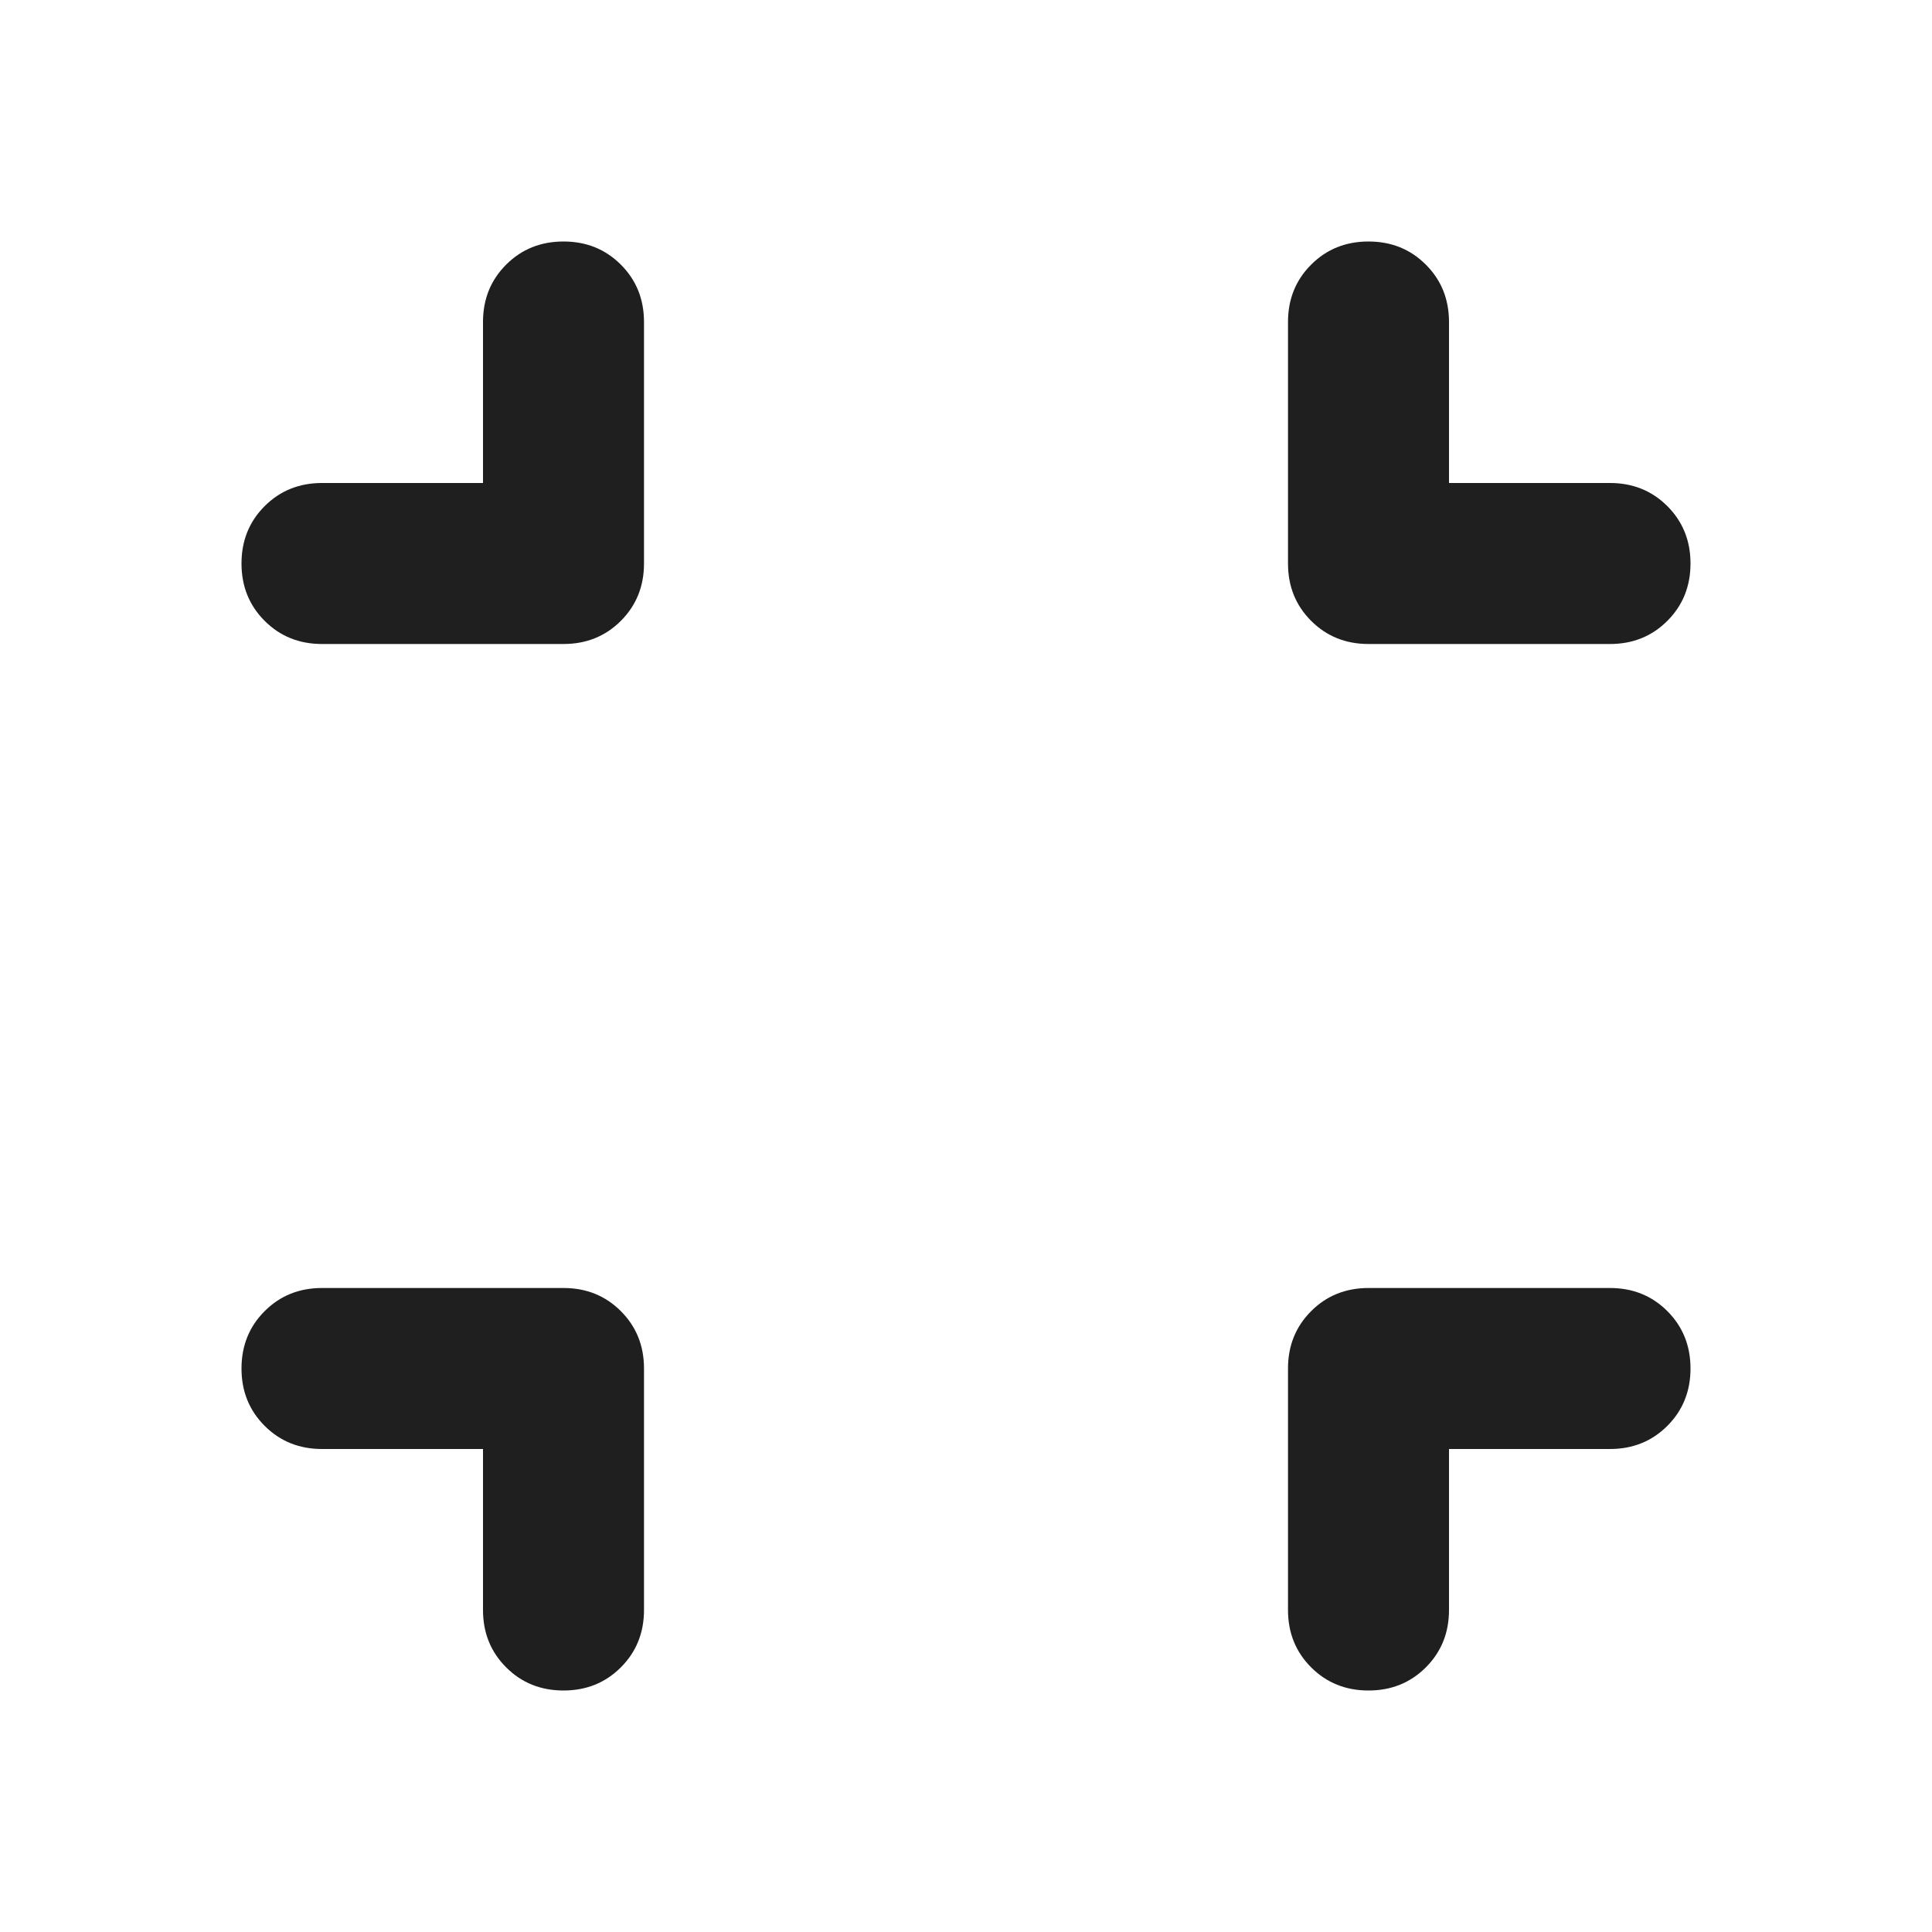
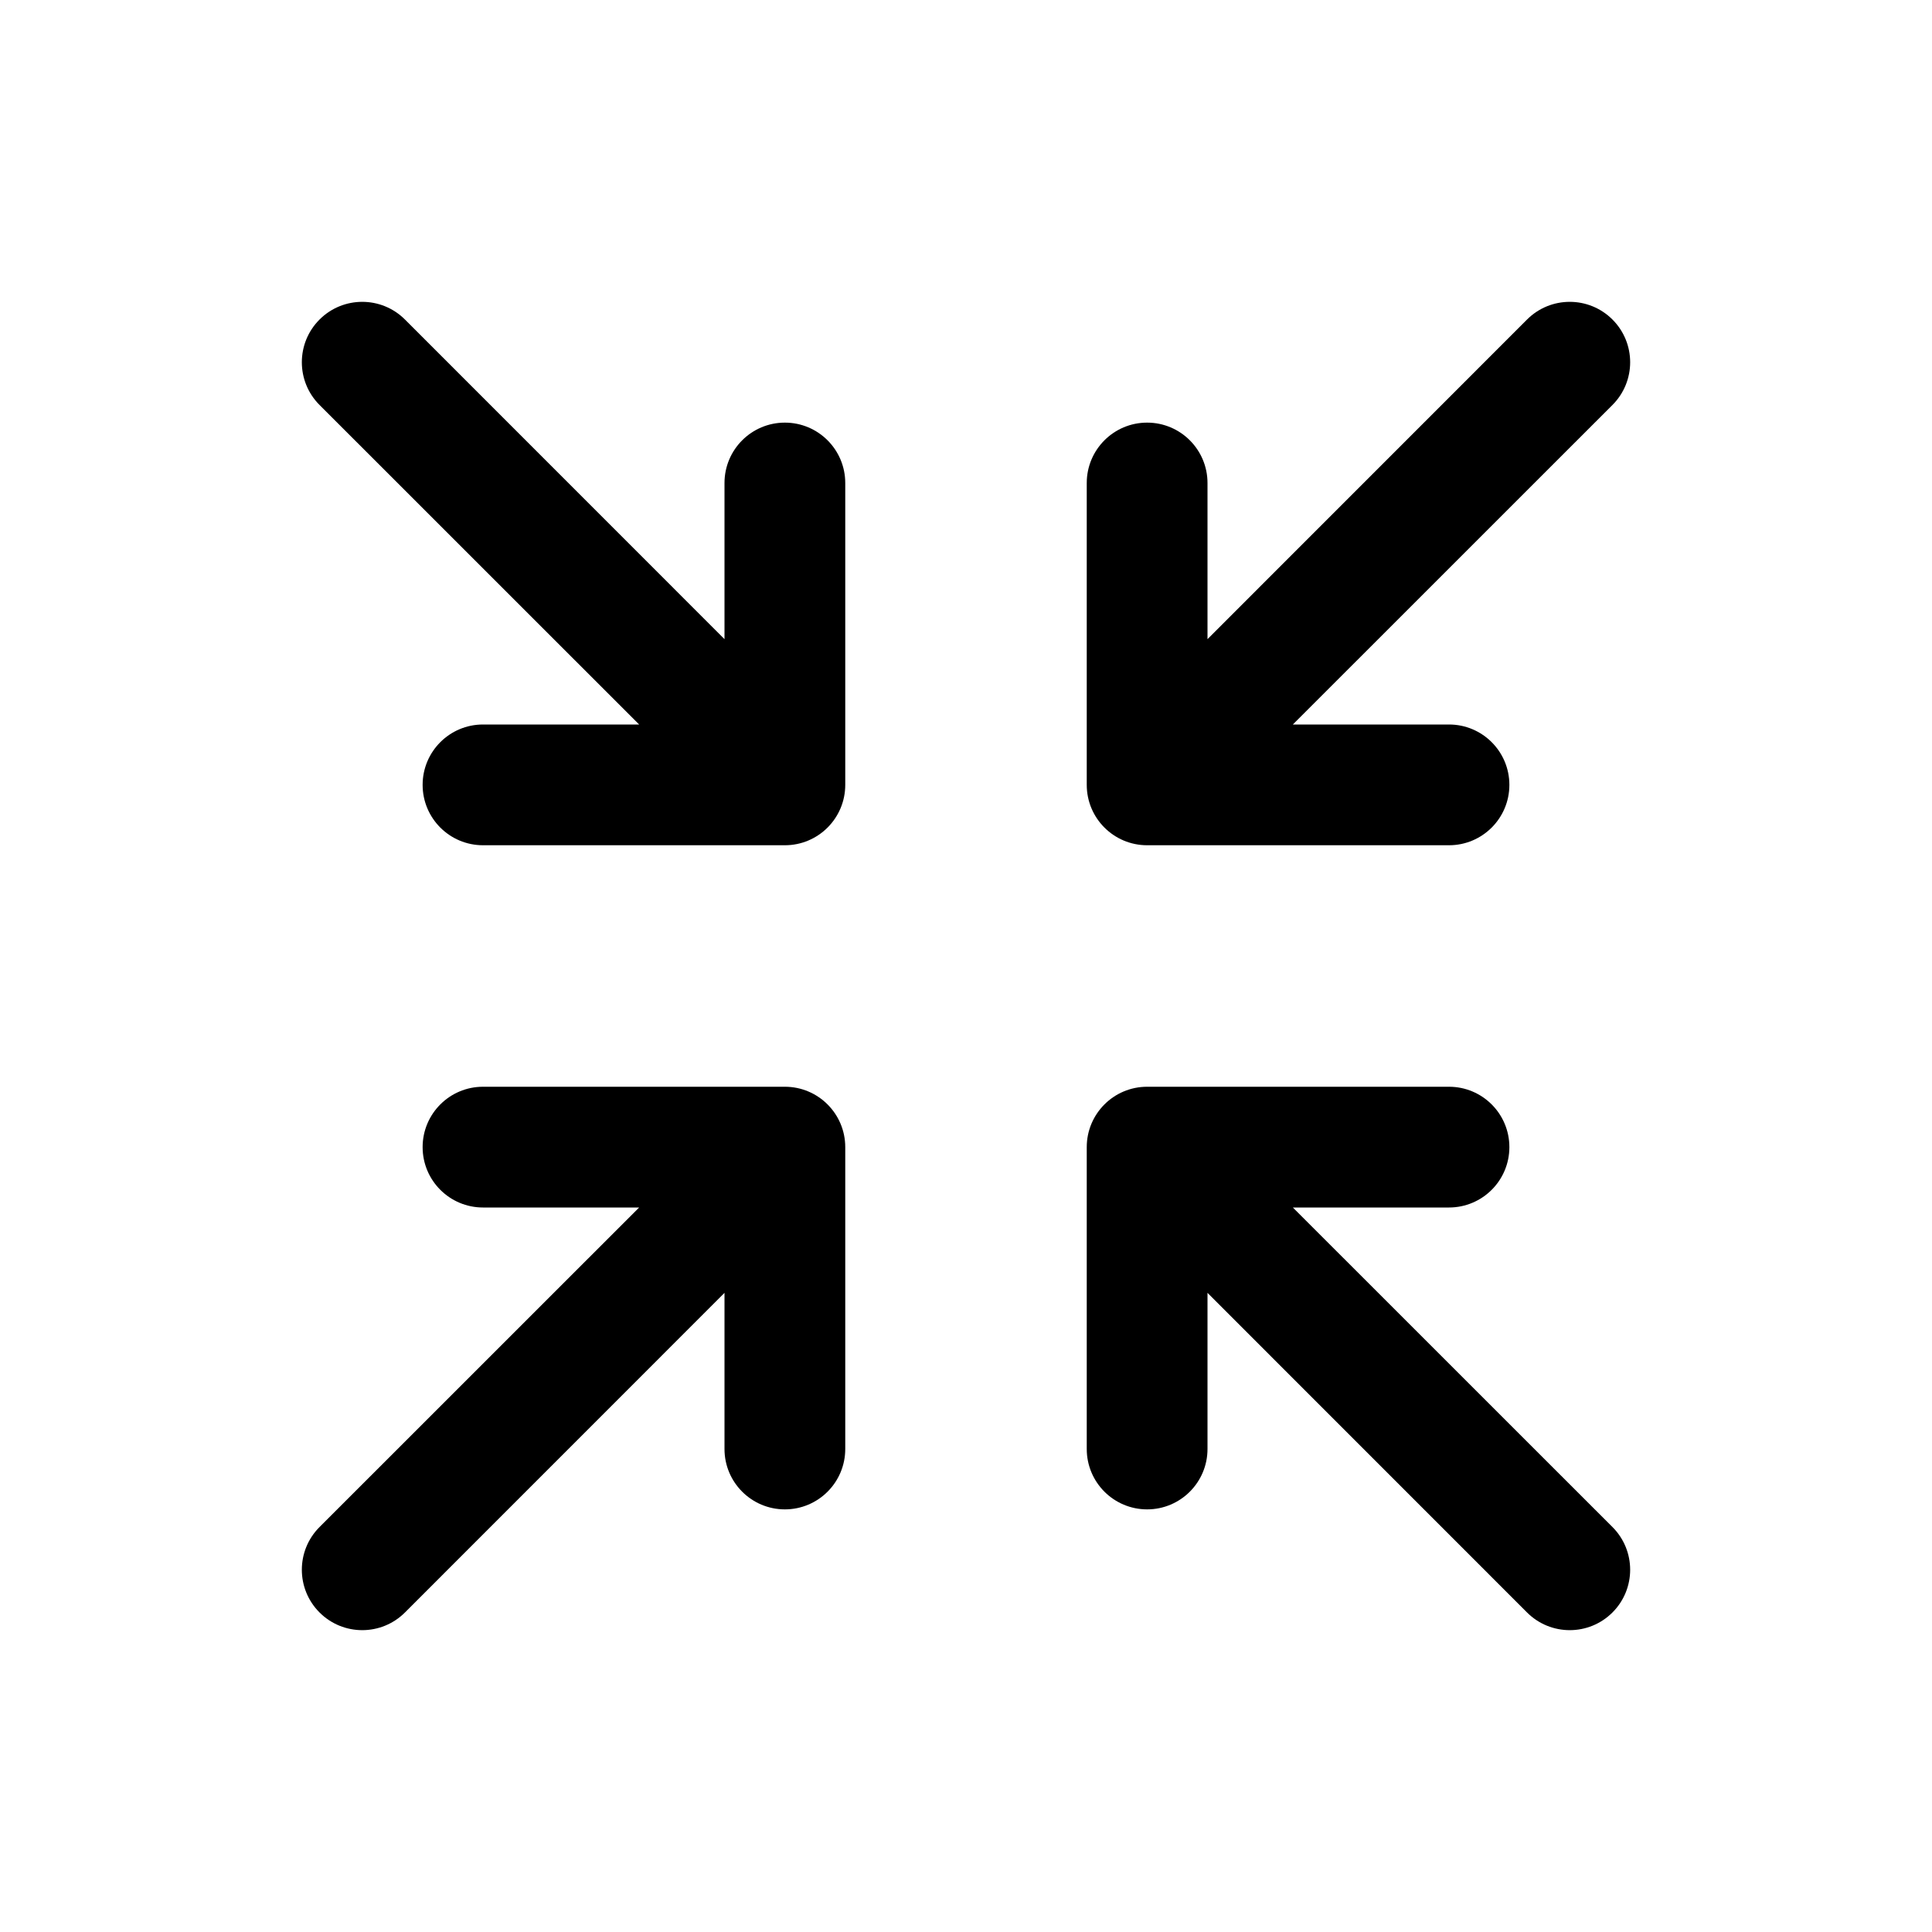
- <svg xmlns="http://www.w3.org/2000/svg" height="24px" viewBox="0 -960 960 960" width="24px" fill="#1f1f1f">
-   <path d="M240-240h-80q-17 0-28.5-11.5T120-280q0-17 11.5-28.5T160-320h120q17 0 28.5 11.5T320-280v120q0 17-11.5 28.5T280-120q-17 0-28.5-11.5T240-160v-80Zm480 0v80q0 17-11.5 28.5T680-120q-17 0-28.5-11.5T640-160v-120q0-17 11.5-28.5T680-320h120q17 0 28.5 11.5T840-280q0 17-11.5 28.5T800-240h-80ZM240-720v-80q0-17 11.5-28.5T280-840q17 0 28.5 11.5T320-800v120q0 17-11.5 28.5T280-640H160q-17 0-28.5-11.5T120-680q0-17 11.5-28.5T160-720h80Zm480 0h80q17 0 28.5 11.5T840-680q0 17-11.5 28.5T800-640H680q-17 0-28.5-11.5T640-680v-120q0-17 11.5-28.5T680-840q17 0 28.5 11.5T720-800v80Z" />
+ <svg xmlns="http://www.w3.org/2000/svg" width="32" height="32" fill="#000000" viewBox="0 0 256 256">
+   <path d="M144,104V64a8,8,0,0,1,16,0V84.69l42.34-42.35a8,8,0,0,1,11.32,11.32L171.31,96H192a8,8,0,0,1,0,16H152A8,8,0,0,1,144,104Zm-40,40H64a8,8,0,0,0,0,16H84.69L42.34,202.34a8,8,0,0,0,11.32,11.32L96,171.31V192a8,8,0,0,0,16,0V152A8,8,0,0,0,104,144Zm67.31,16H192a8,8,0,0,0,0-16H152a8,8,0,0,0-8,8v40a8,8,0,0,0,16,0V171.31l42.34,42.35a8,8,0,0,0,11.32-11.32ZM104,56a8,8,0,0,0-8,8V84.69L53.66,42.34A8,8,0,0,0,42.34,53.66L84.69,96H64a8,8,0,0,0,0,16h40a8,8,0,0,0,8-8V64A8,8,0,0,0,104,56Z" />
</svg>
